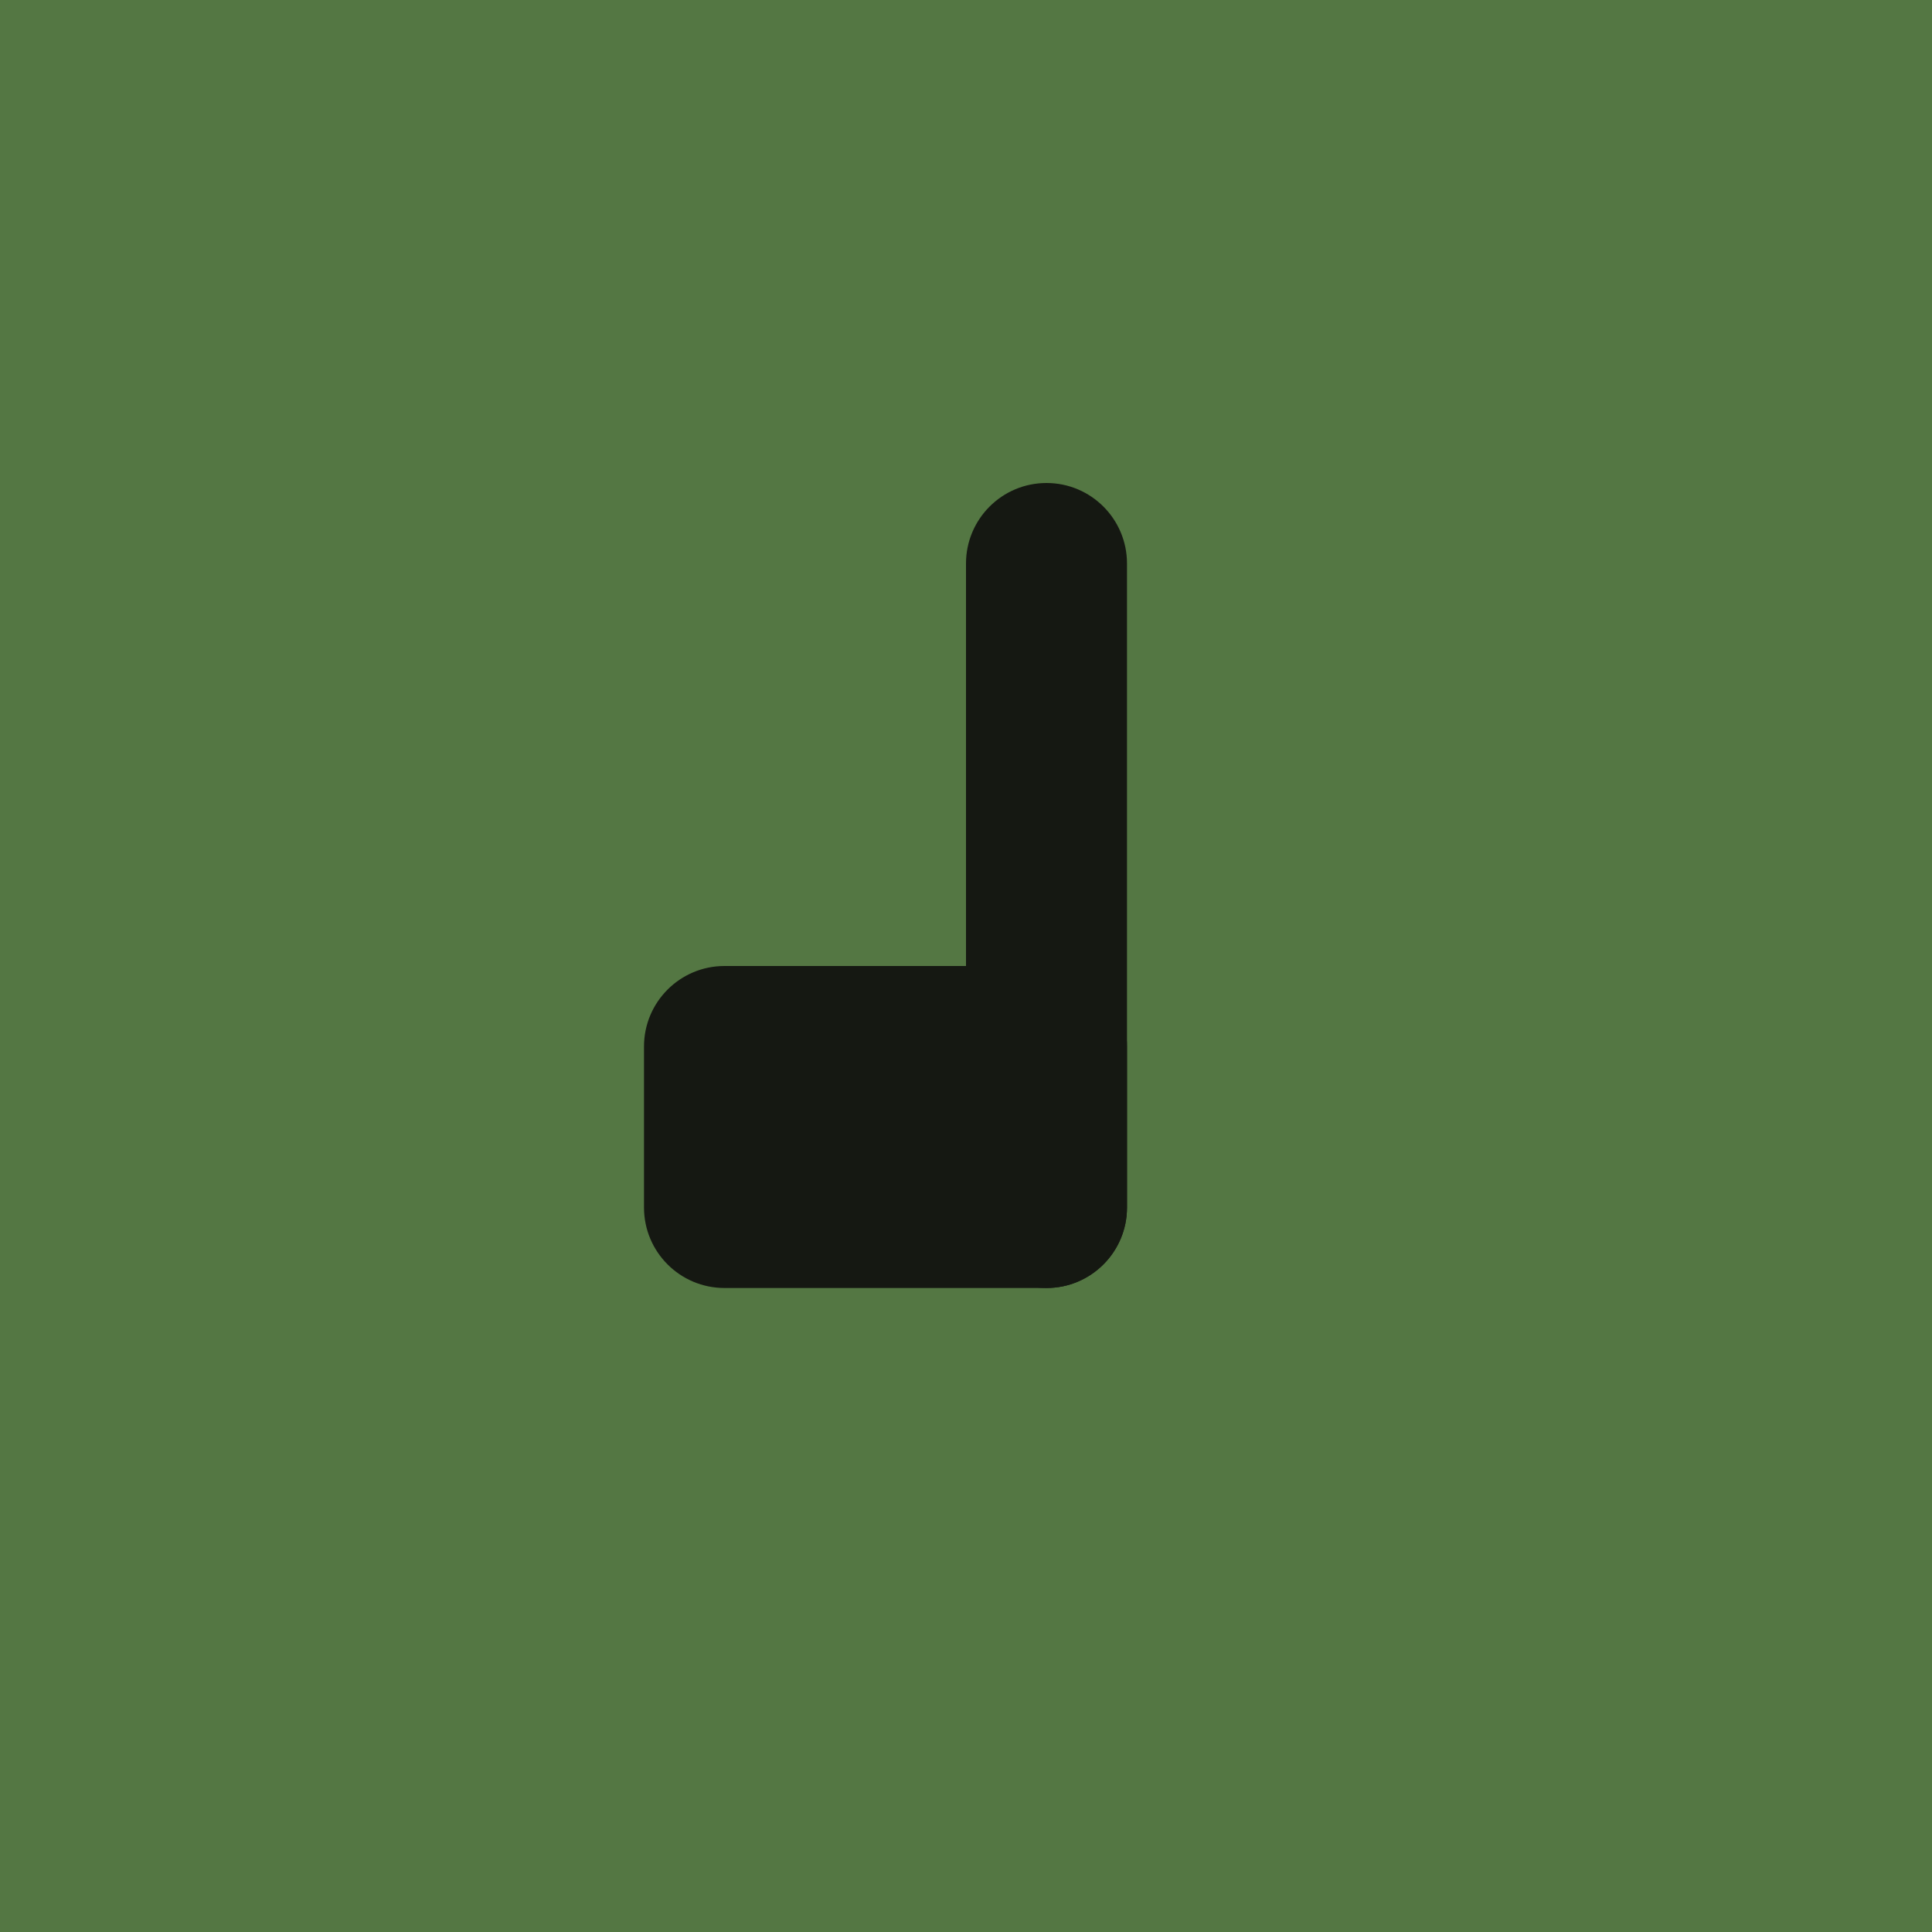
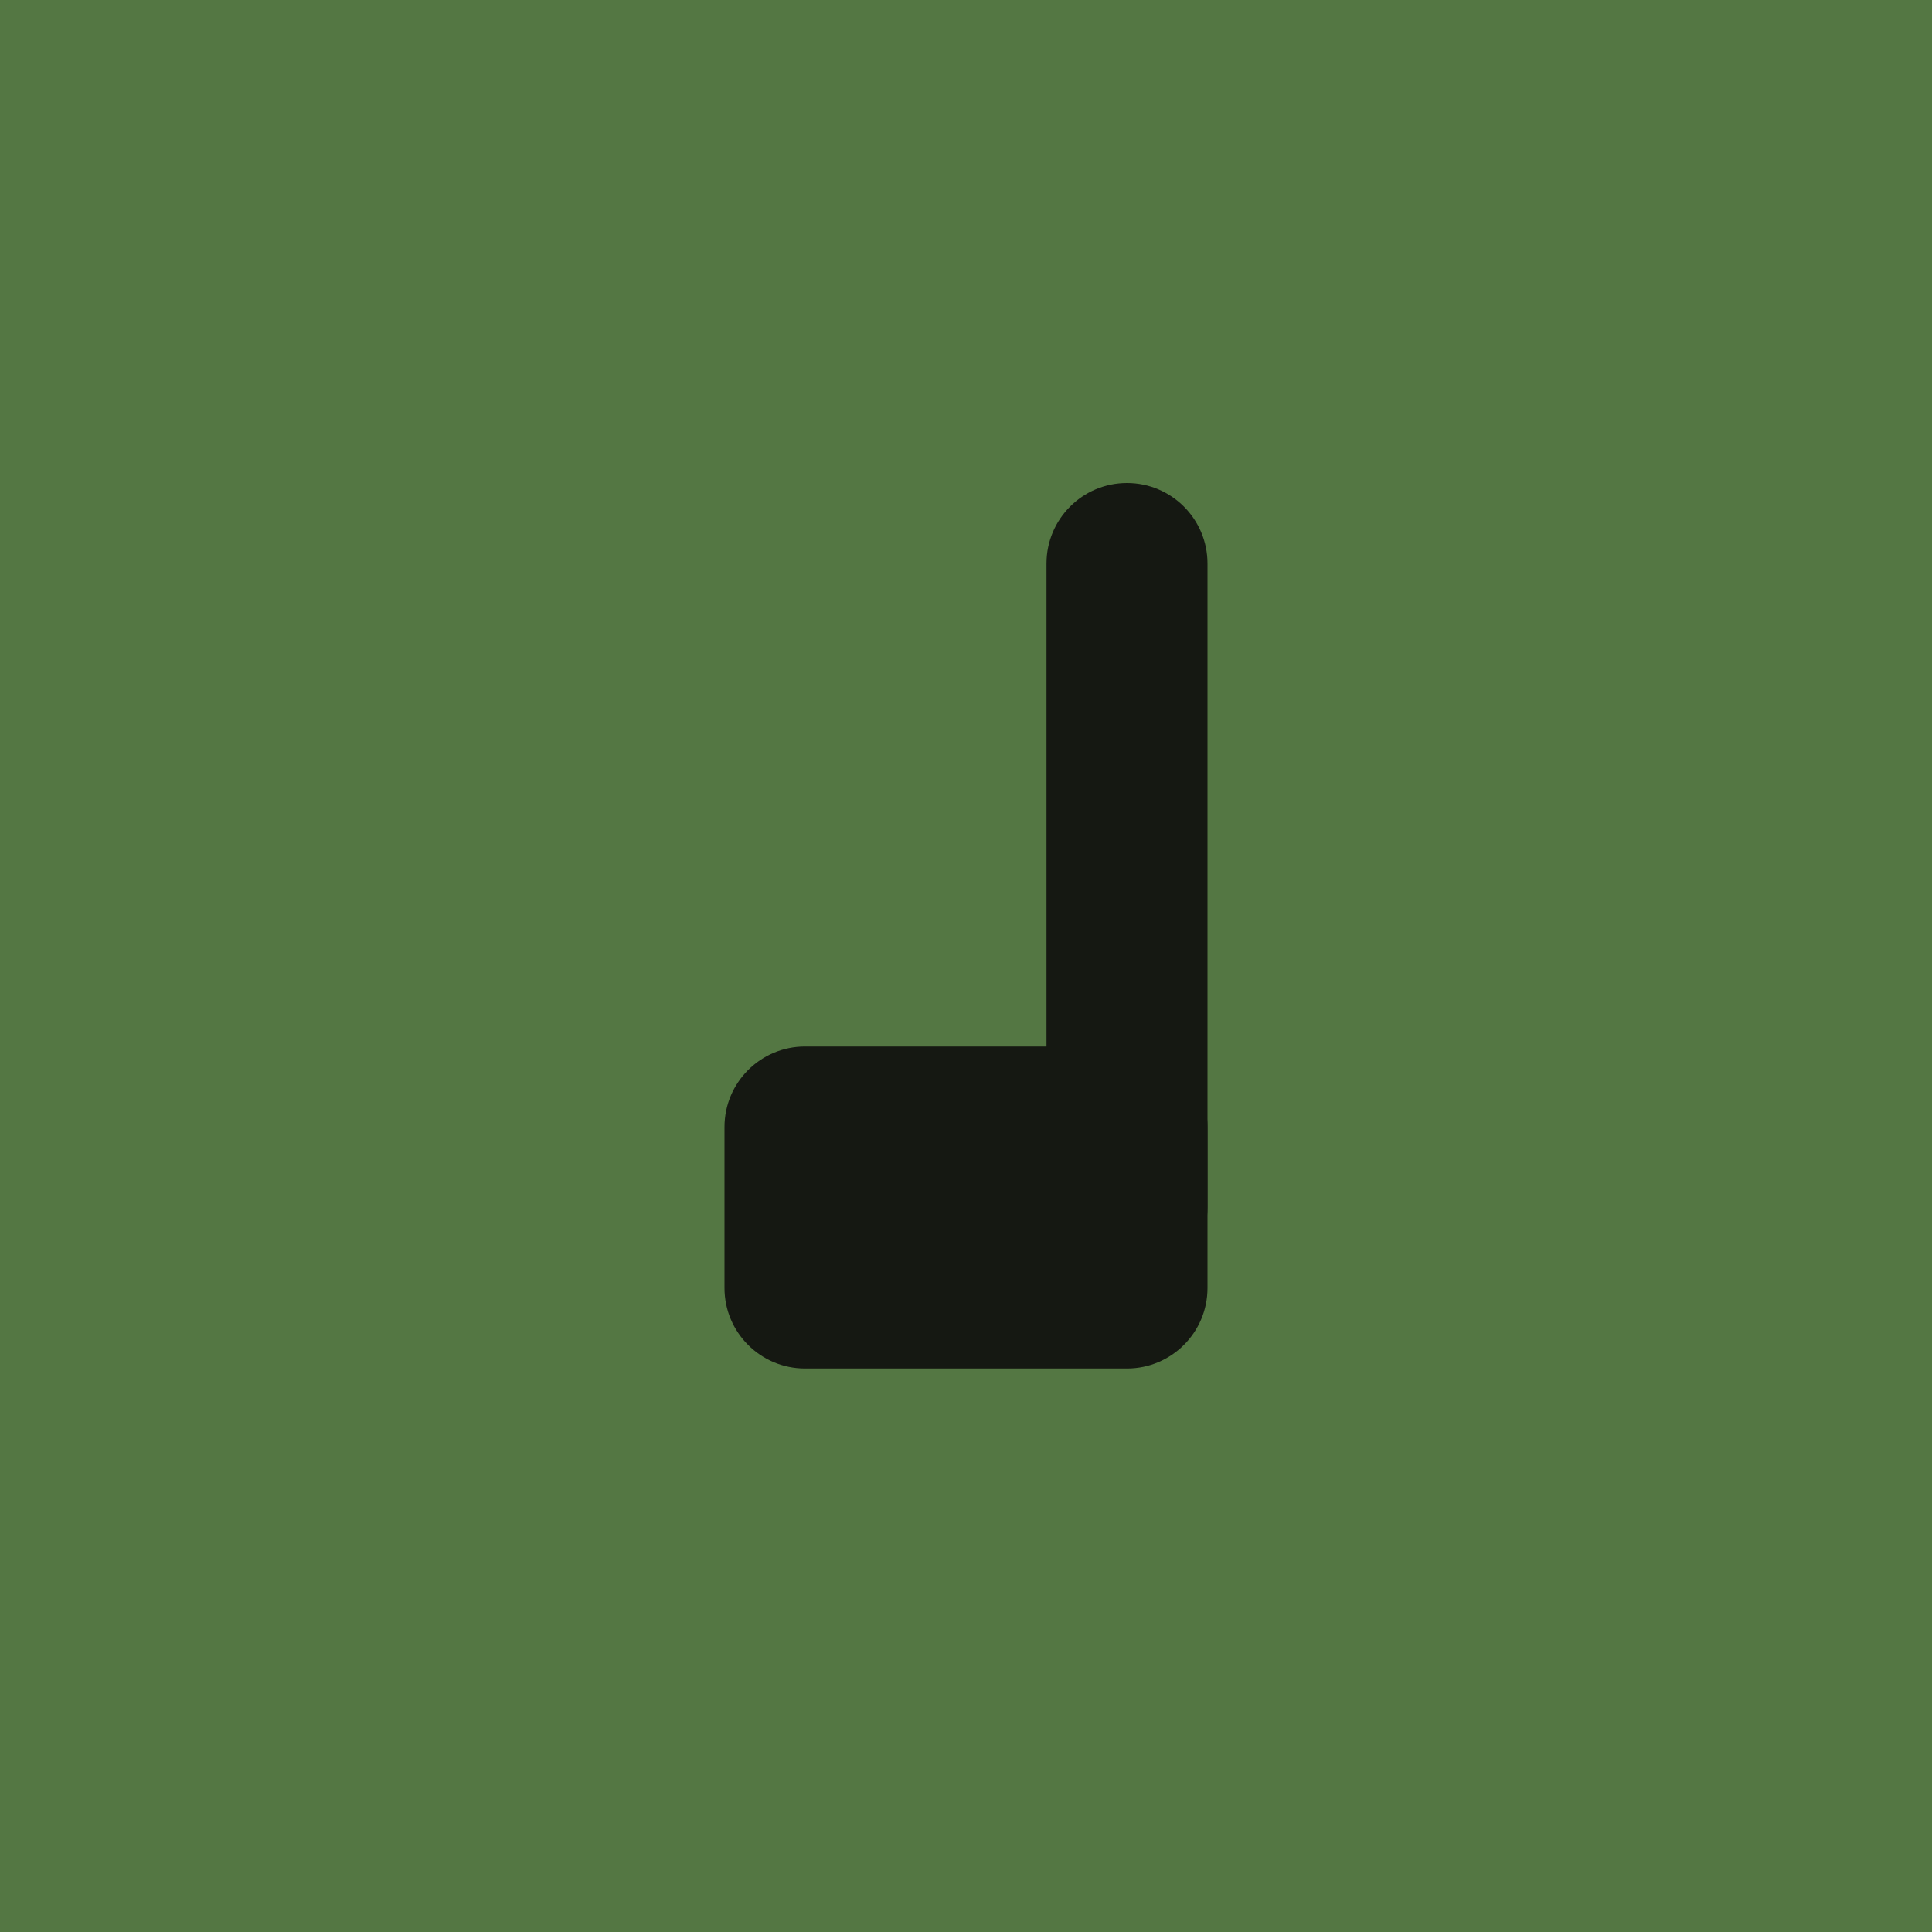
<svg xmlns="http://www.w3.org/2000/svg" width="512" height="512" viewBox="0 0 24 24">
  <rect width="24" height="24" fill="#547743" />
-   <rect width="2" height="10" fill="#151812" x="12" y="6" rx="1" ry="1" />
-   <rect width="6" height="4" fill="#151812" x="8" y="12" rx="1" ry="1" />
+   <g>
+     <rect width="2" height="10" fill="#151812" x="13" y="6" rx="1" ry="1" />
+     <rect width="6" height="4" fill="#151812" x="9" y="13" rx="1" ry="1" />
+   </g>
+   <style>
+         @media (max-width: 40px) {
+             g {
+                 transform: scale(1.4);
+                 transform-origin:center;
+             }
+         }
+     </style>
</svg>
